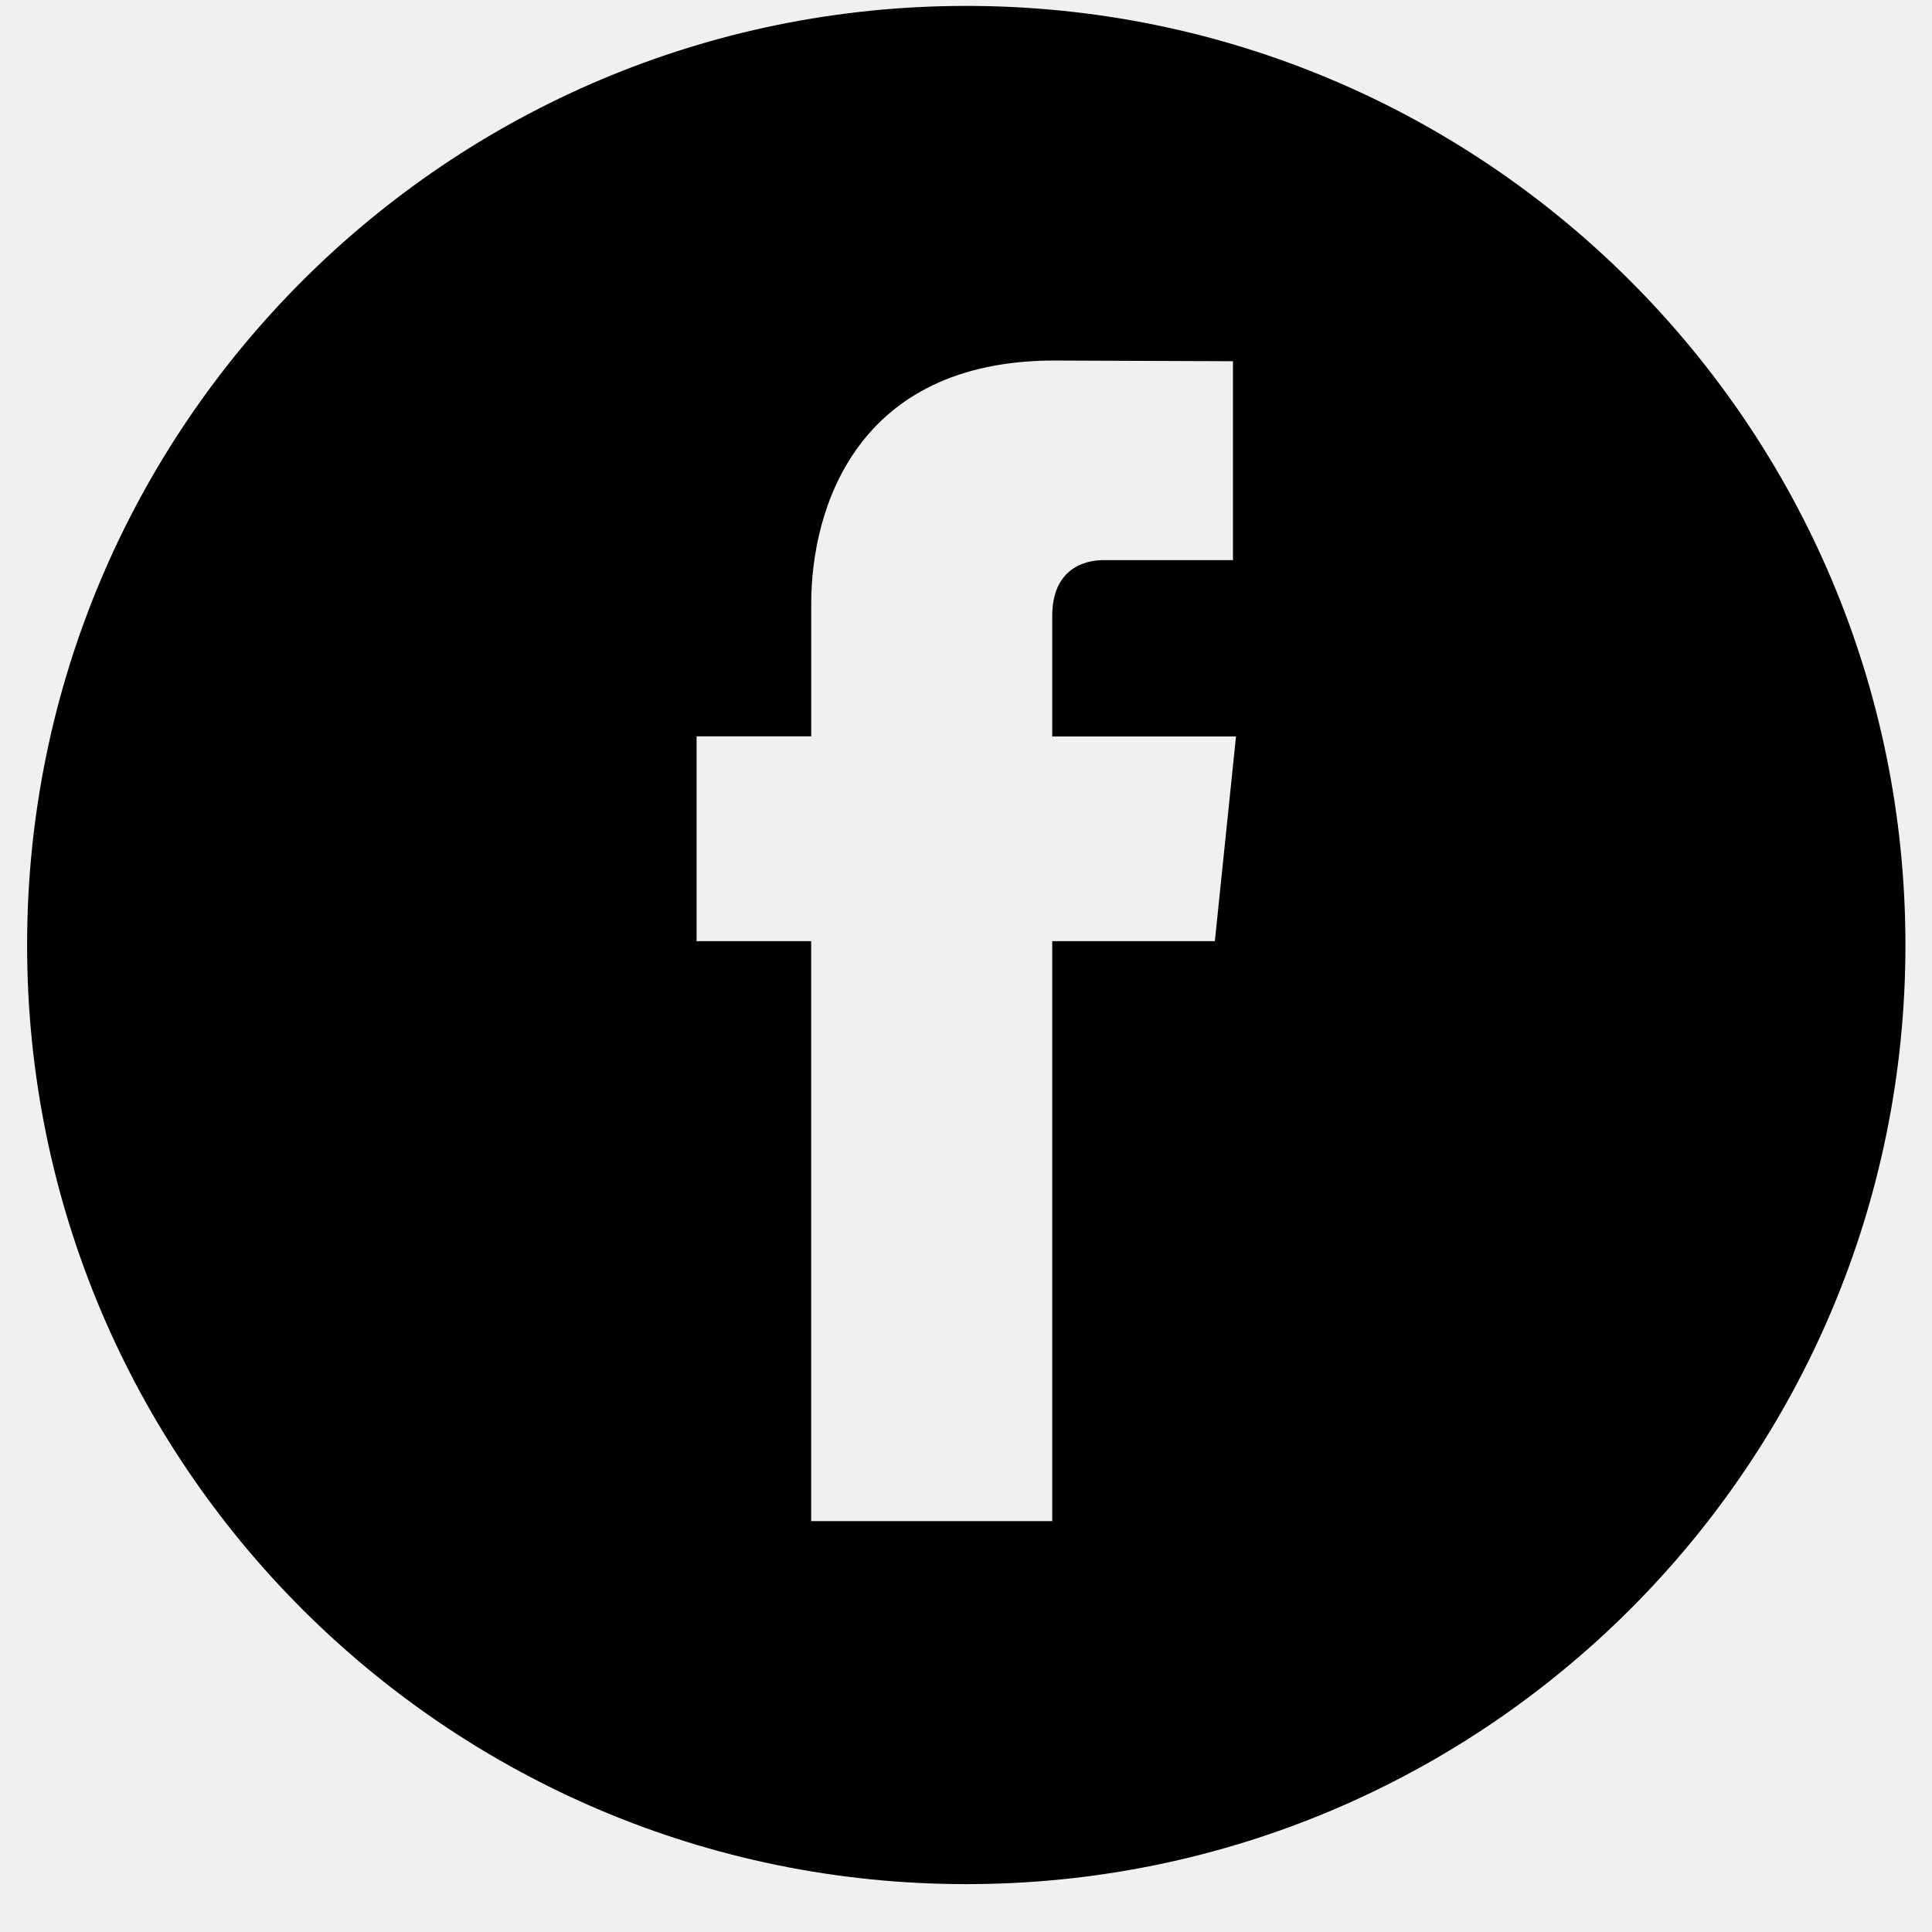
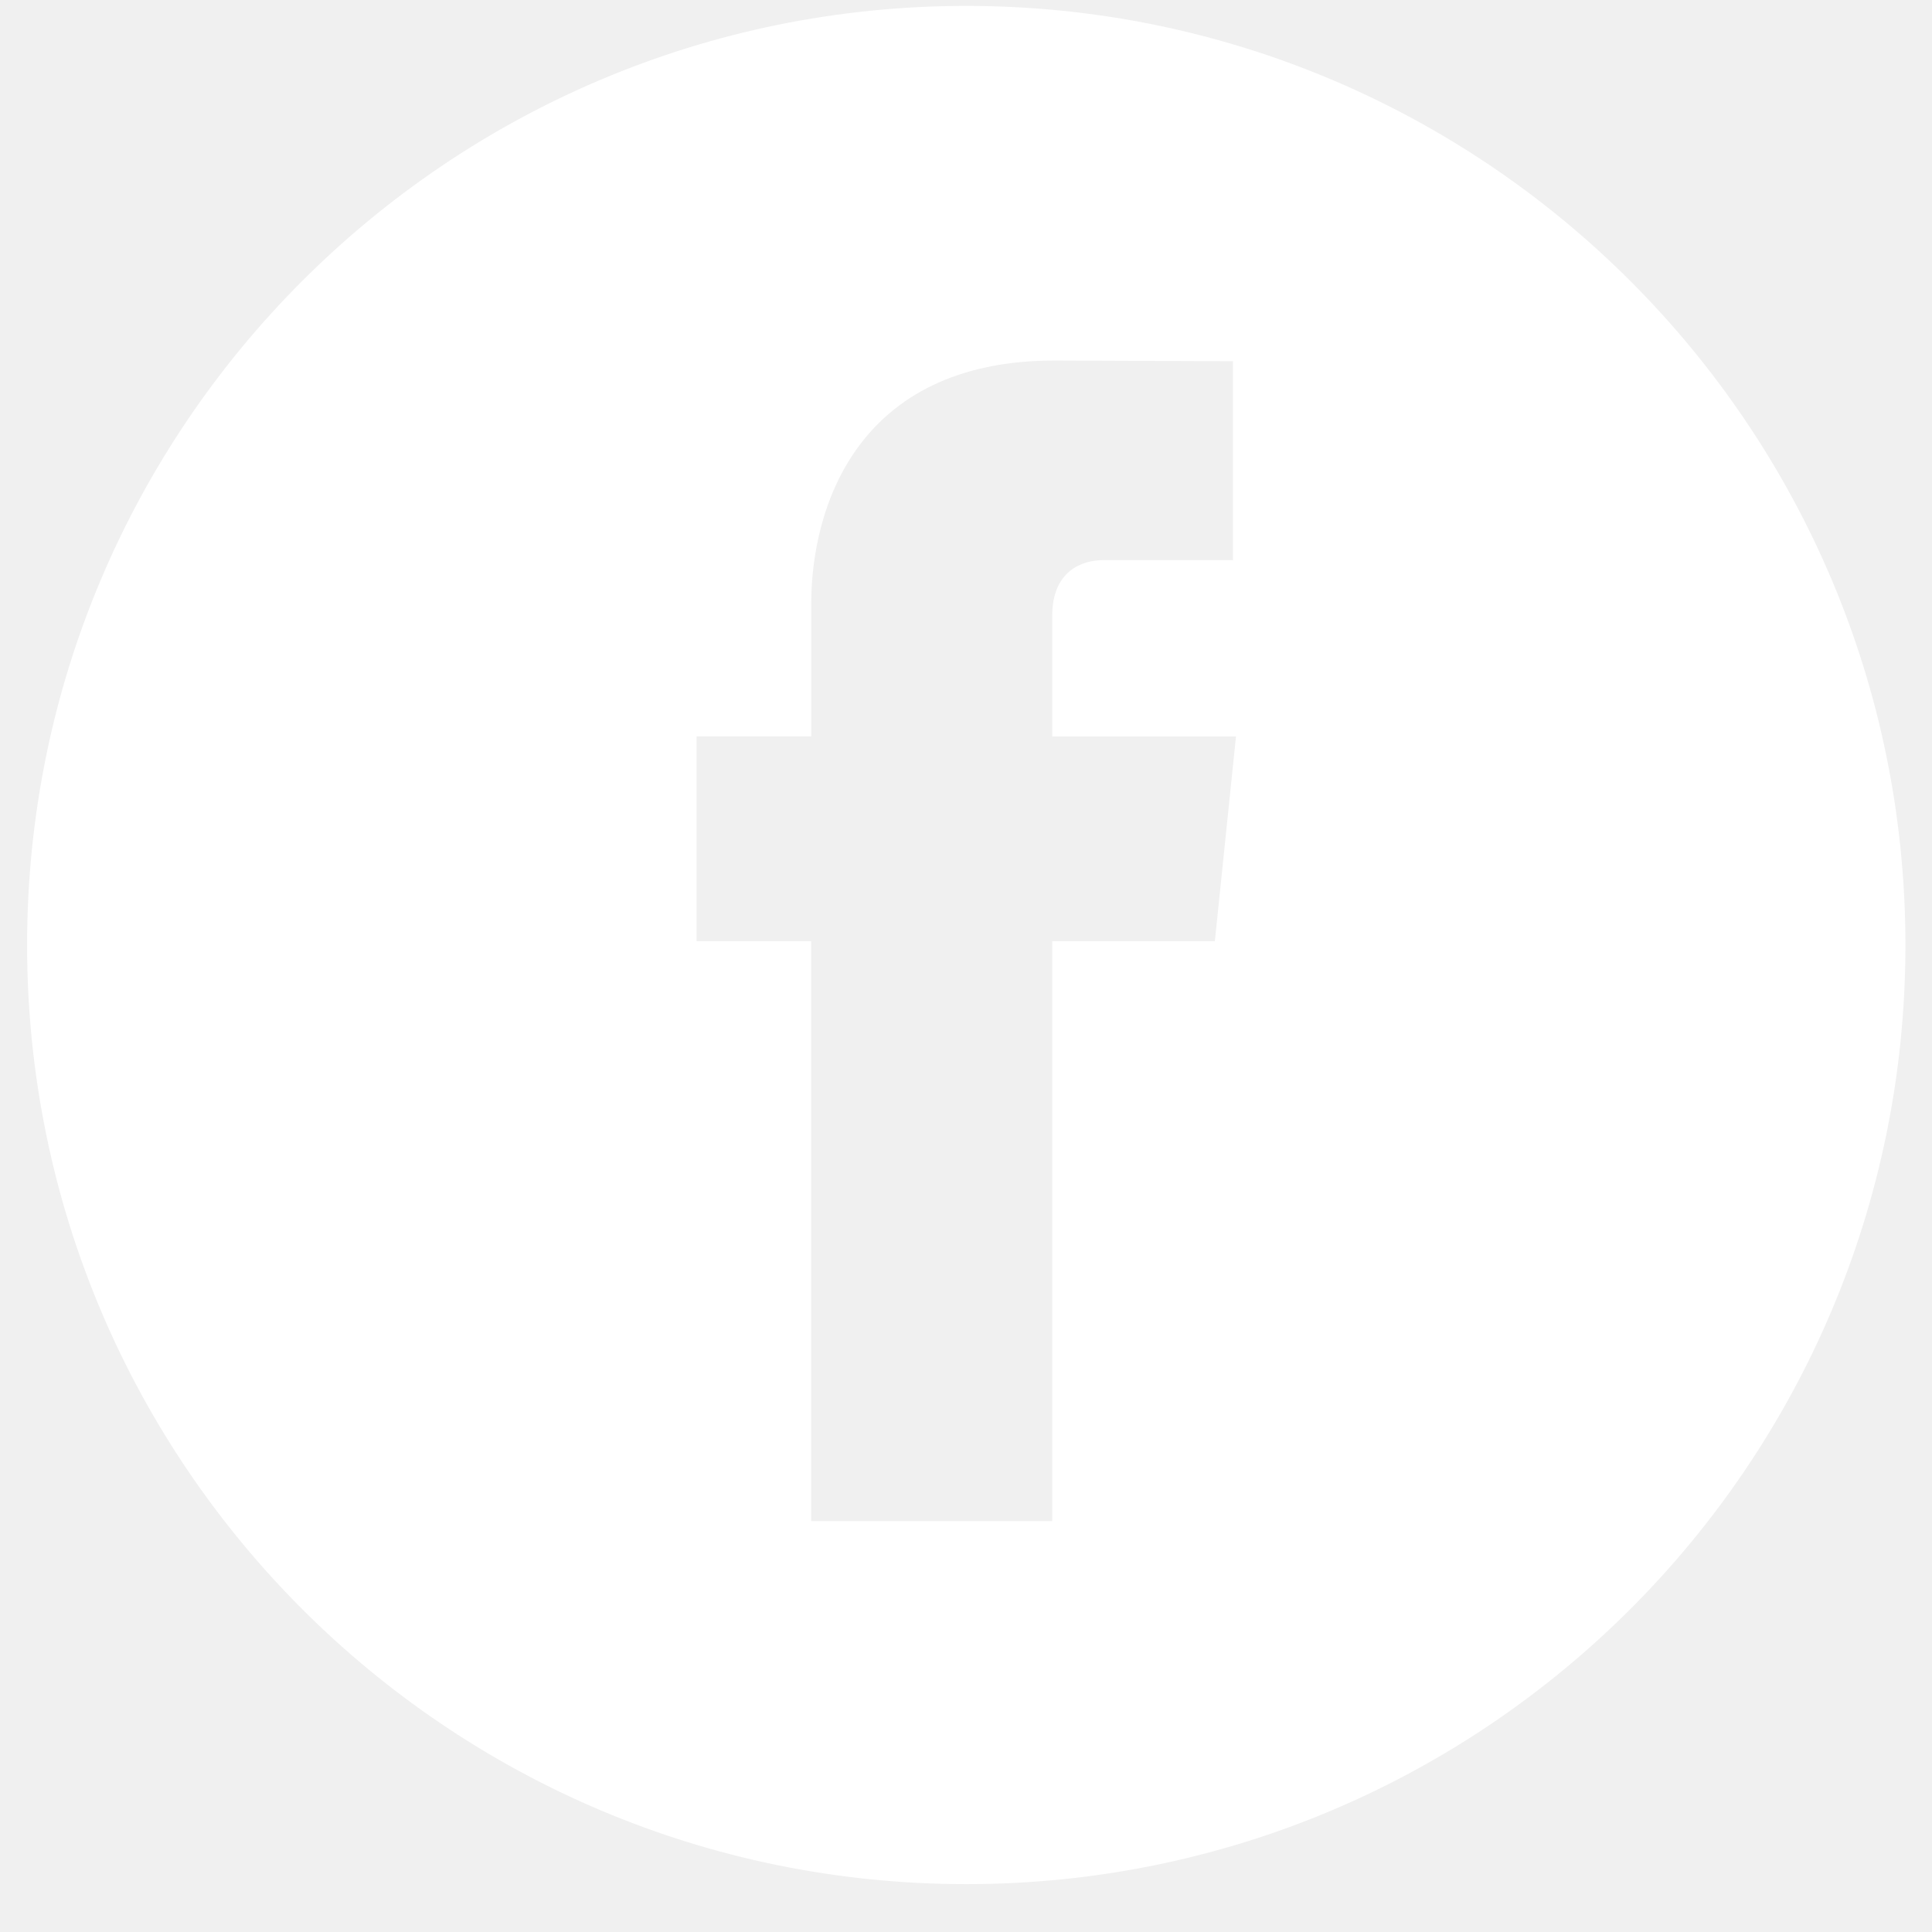
<svg xmlns="http://www.w3.org/2000/svg" width="36" height="36">
-   <path d="M18.005.11C8.34.11.505 7.946.505 17.61c0 9.665 7.835 17.498 17.5 17.498s17.5-7.833 17.5-17.498c0-9.664-7.835-17.5-17.5-17.5zm4.632 17.427h-3.03v10.807h-4.492V17.537H12.98V13.72h2.136V11.25c0-1.77.84-4.532 4.533-4.532l3.326.013v3.706H20.56c-.395 0-.953.197-.953 1.038v2.248h3.424l-.394 3.815z" fill="#000" fill-rule="evenodd" />
+   <path d="M18.005.11C8.34.11.505 7.946.505 17.61c0 9.665 7.835 17.498 17.5 17.498s17.5-7.833 17.5-17.498c0-9.664-7.835-17.5-17.5-17.5zm4.632 17.427h-3.03v10.807h-4.492V17.537H12.98V13.72h2.136V11.25c0-1.77.84-4.532 4.533-4.532l3.326.013v3.706H20.56c-.395 0-.953.197-.953 1.038v2.248h3.424l-.394 3.815z" fill="#fff" fill-rule="evenodd" />
</svg>
